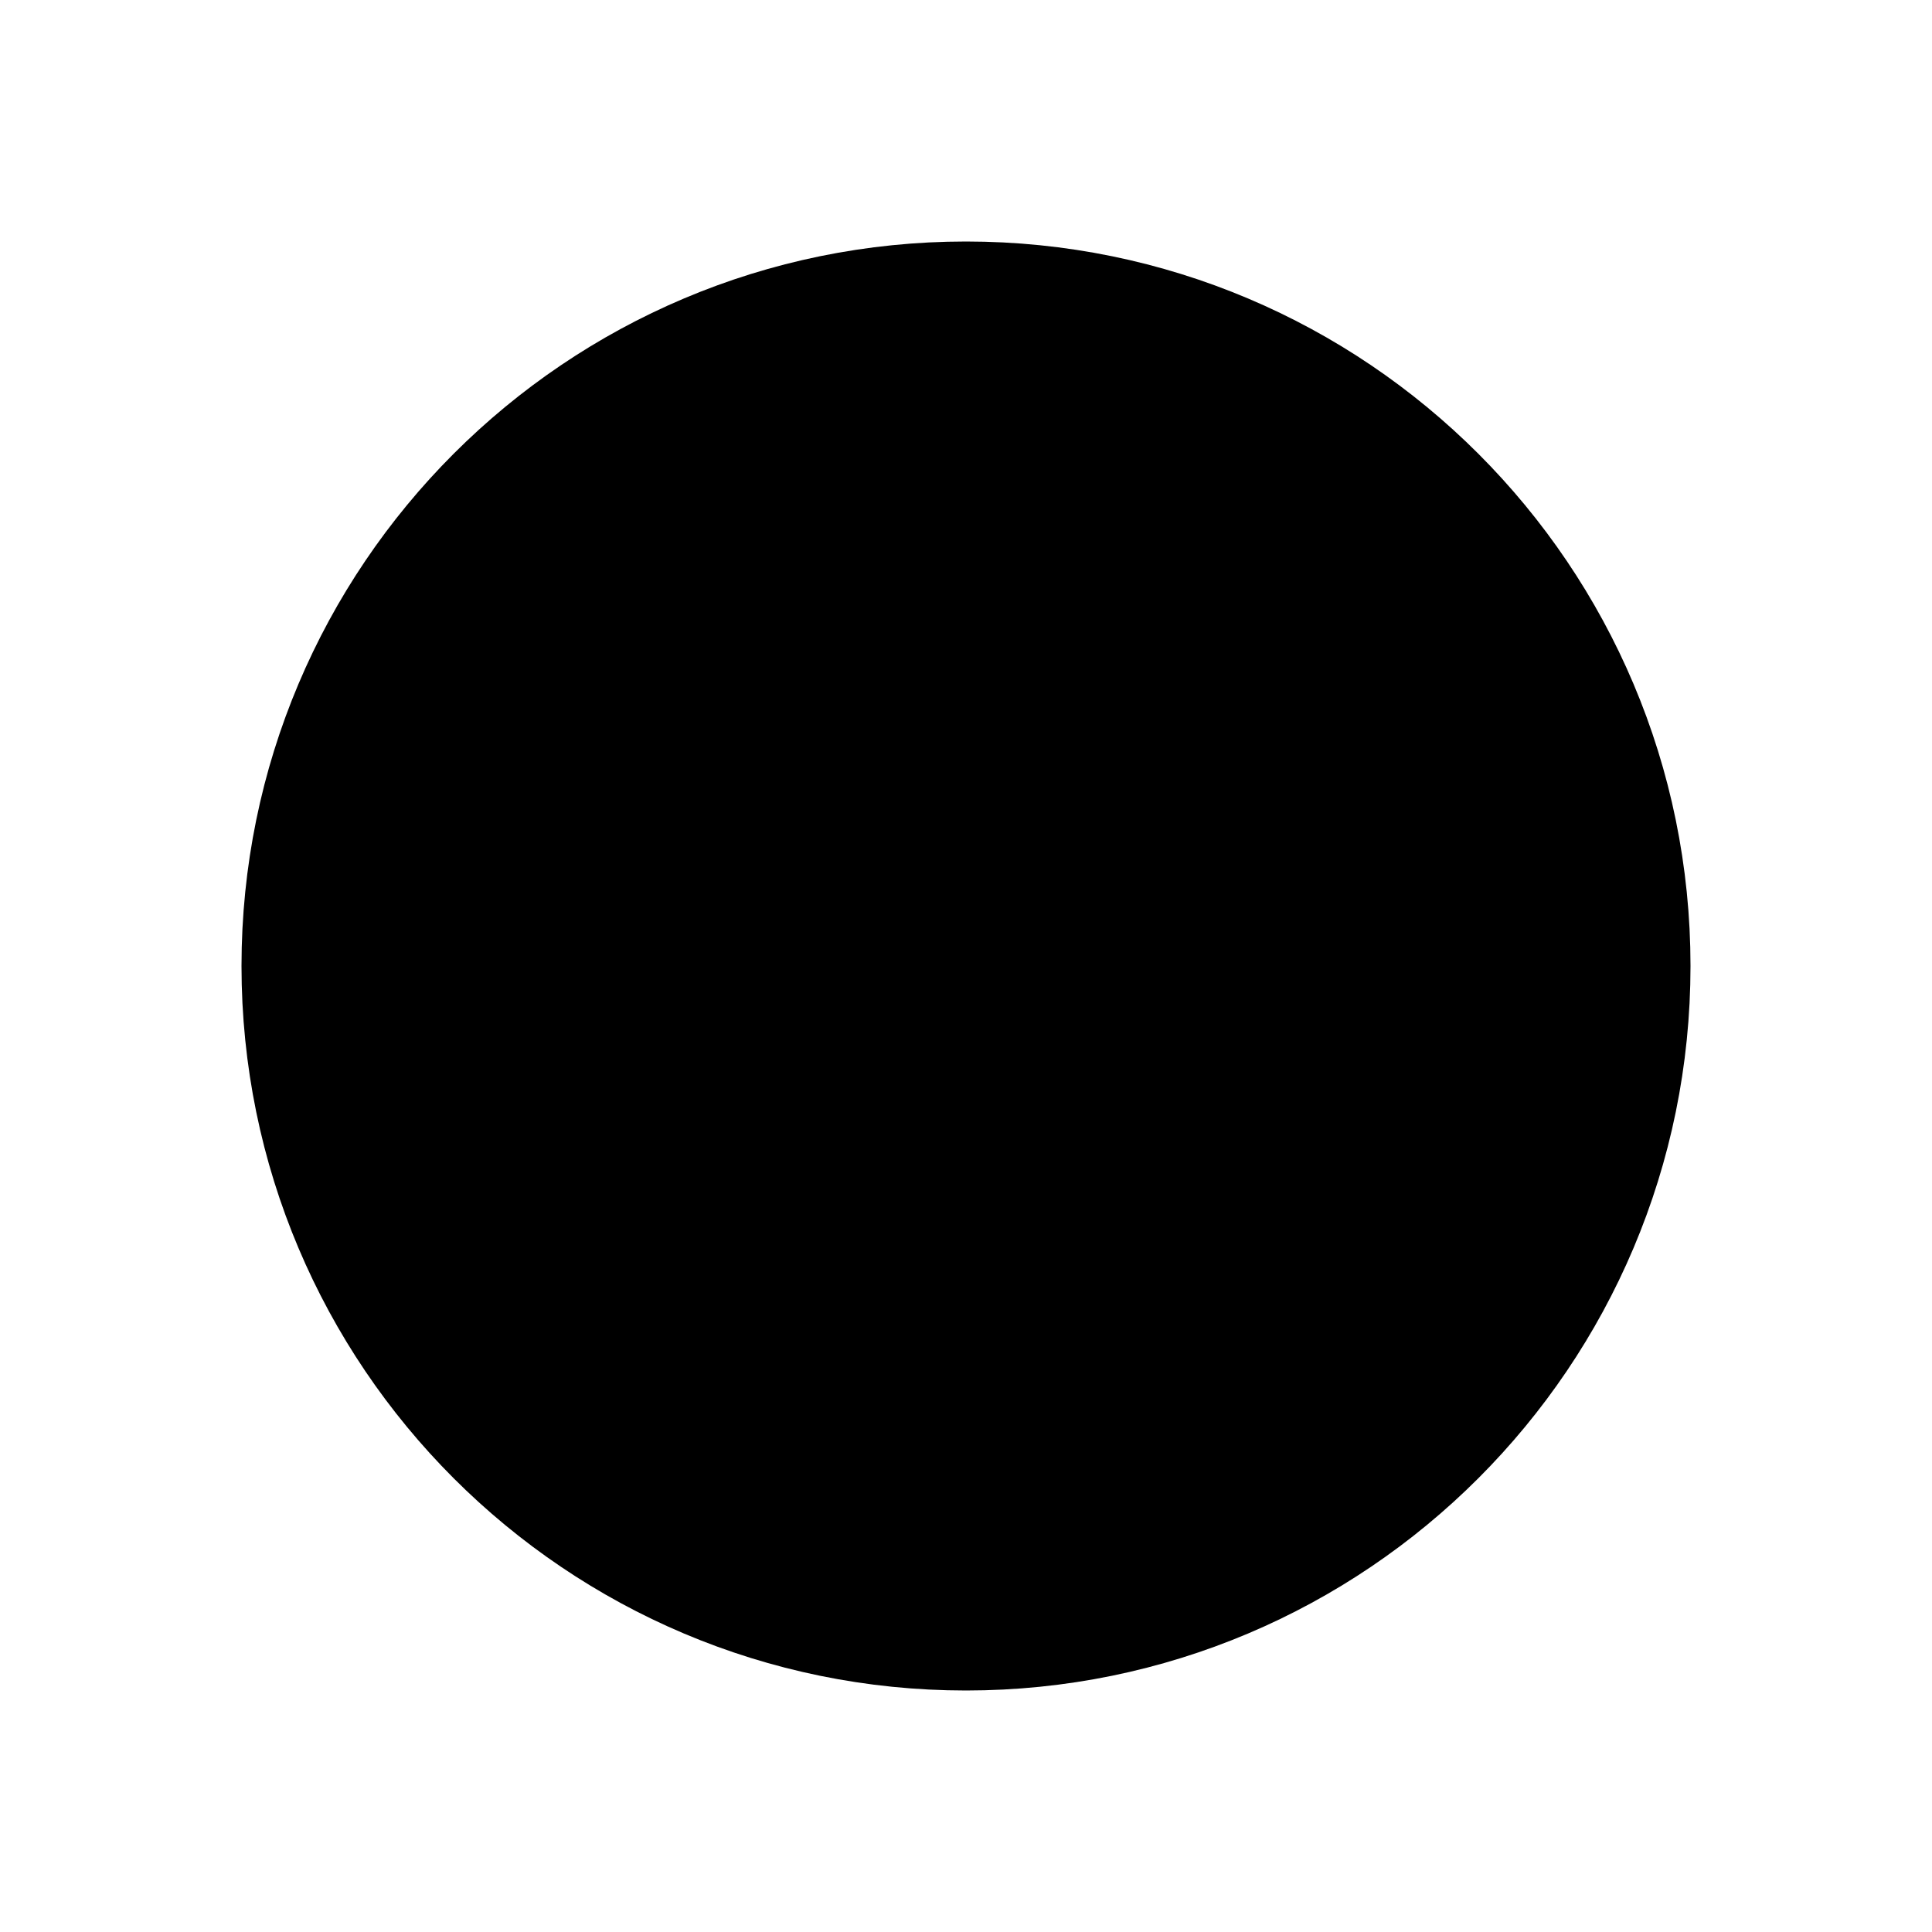
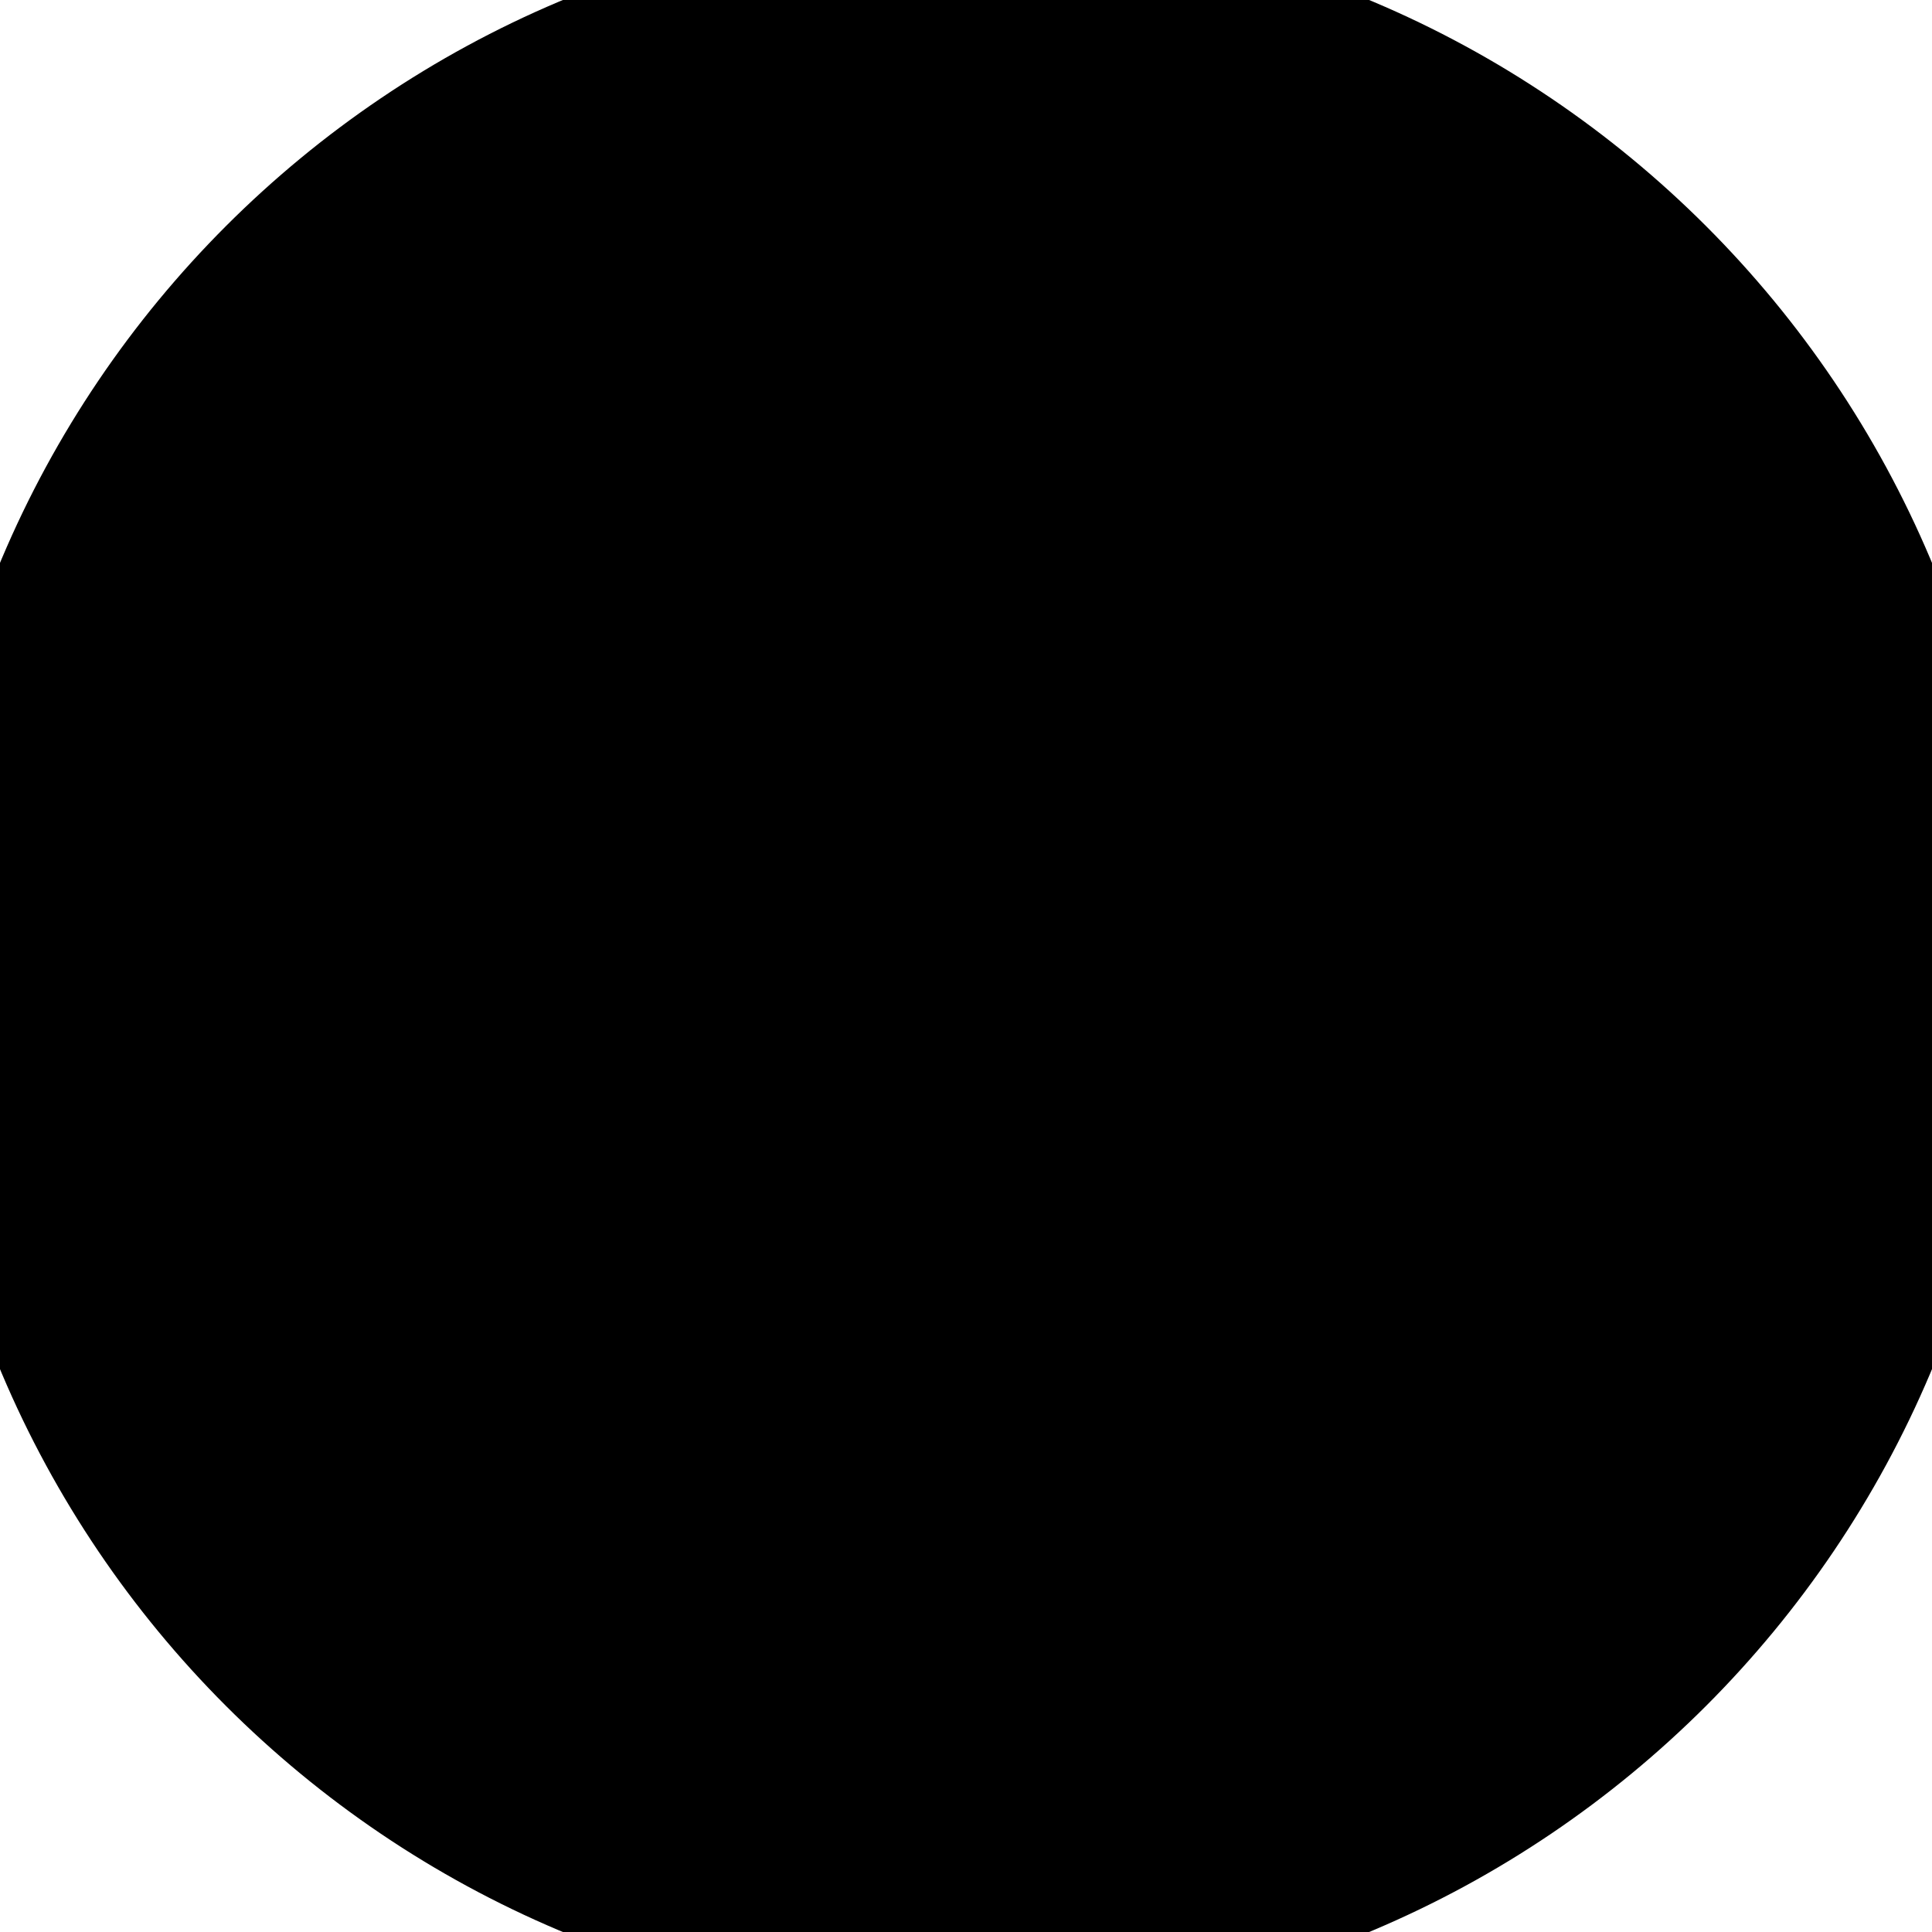
<svg xmlns="http://www.w3.org/2000/svg" width="24" height="24" viewBox="0 0 24 24" fill="none" stroke="currentColor" stroke-width="2" stroke-linecap="round" stroke-linejoin="round">
-   <circle cx="12" cy="12" r="8" fill="#000" />
+   <circle cx="12" cy="12" r="12" fill="#000" />
  <line x1="19" y1="12" x2="5" y2="12" />
  <polyline points="12 19 5 12 12 5" />
</svg>
